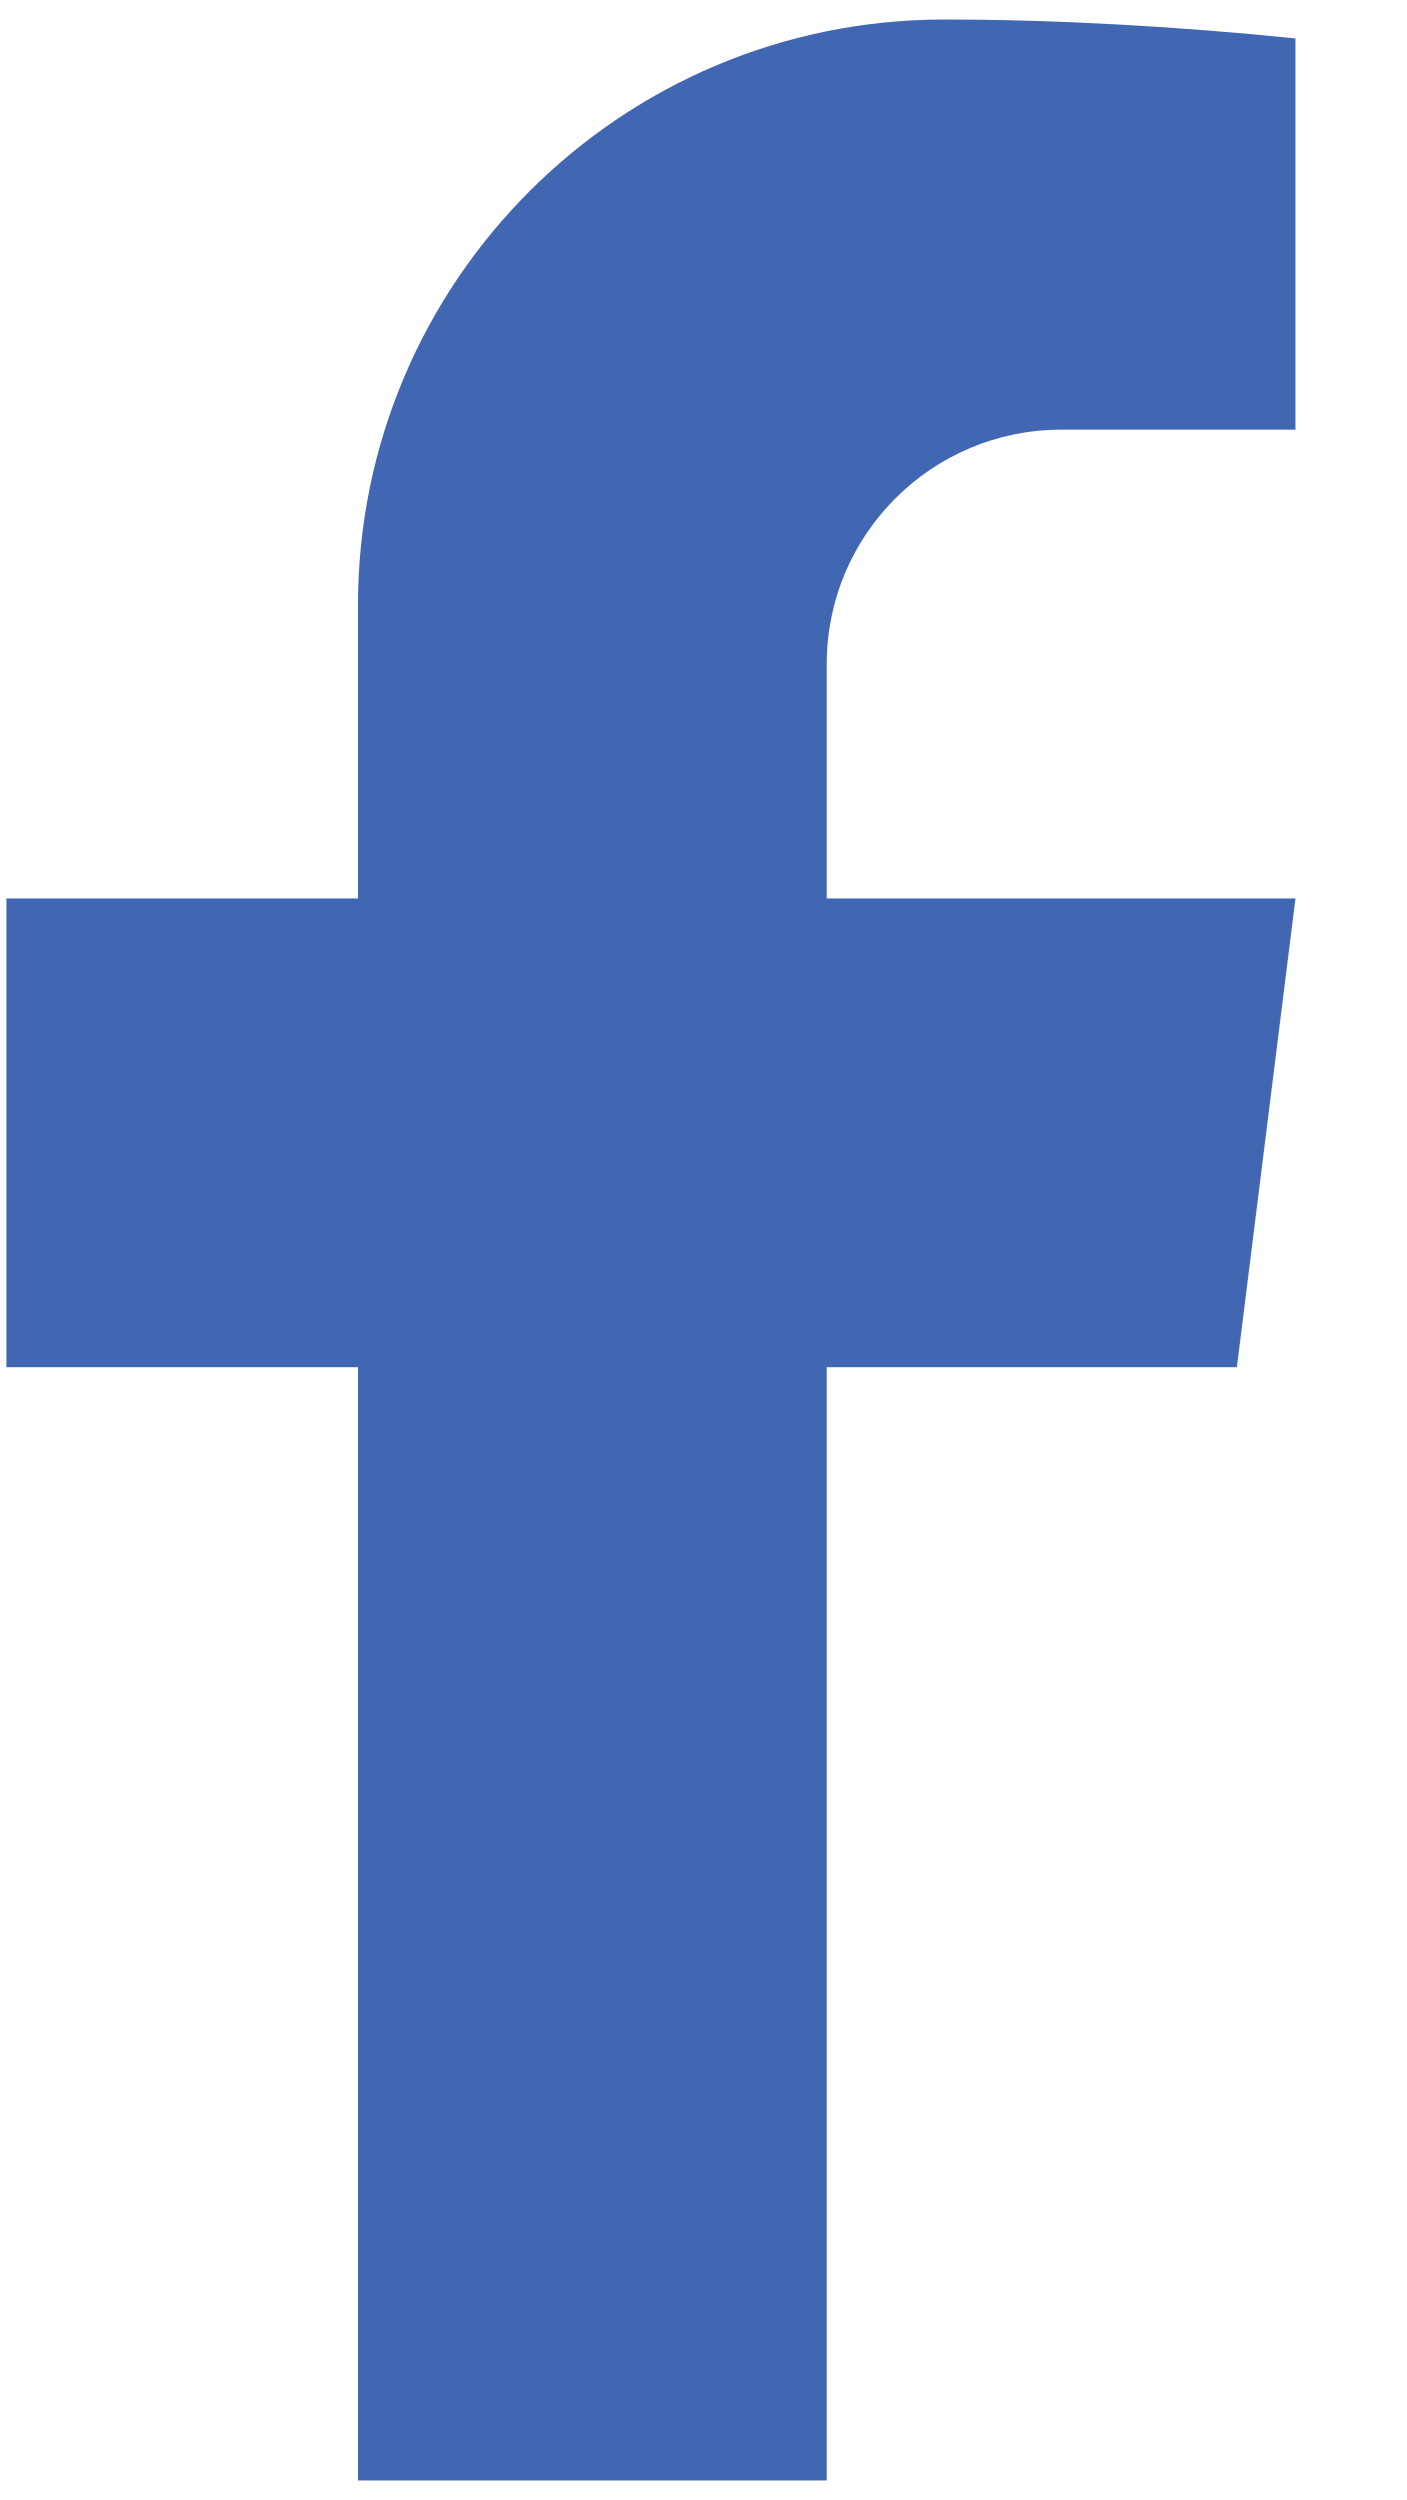
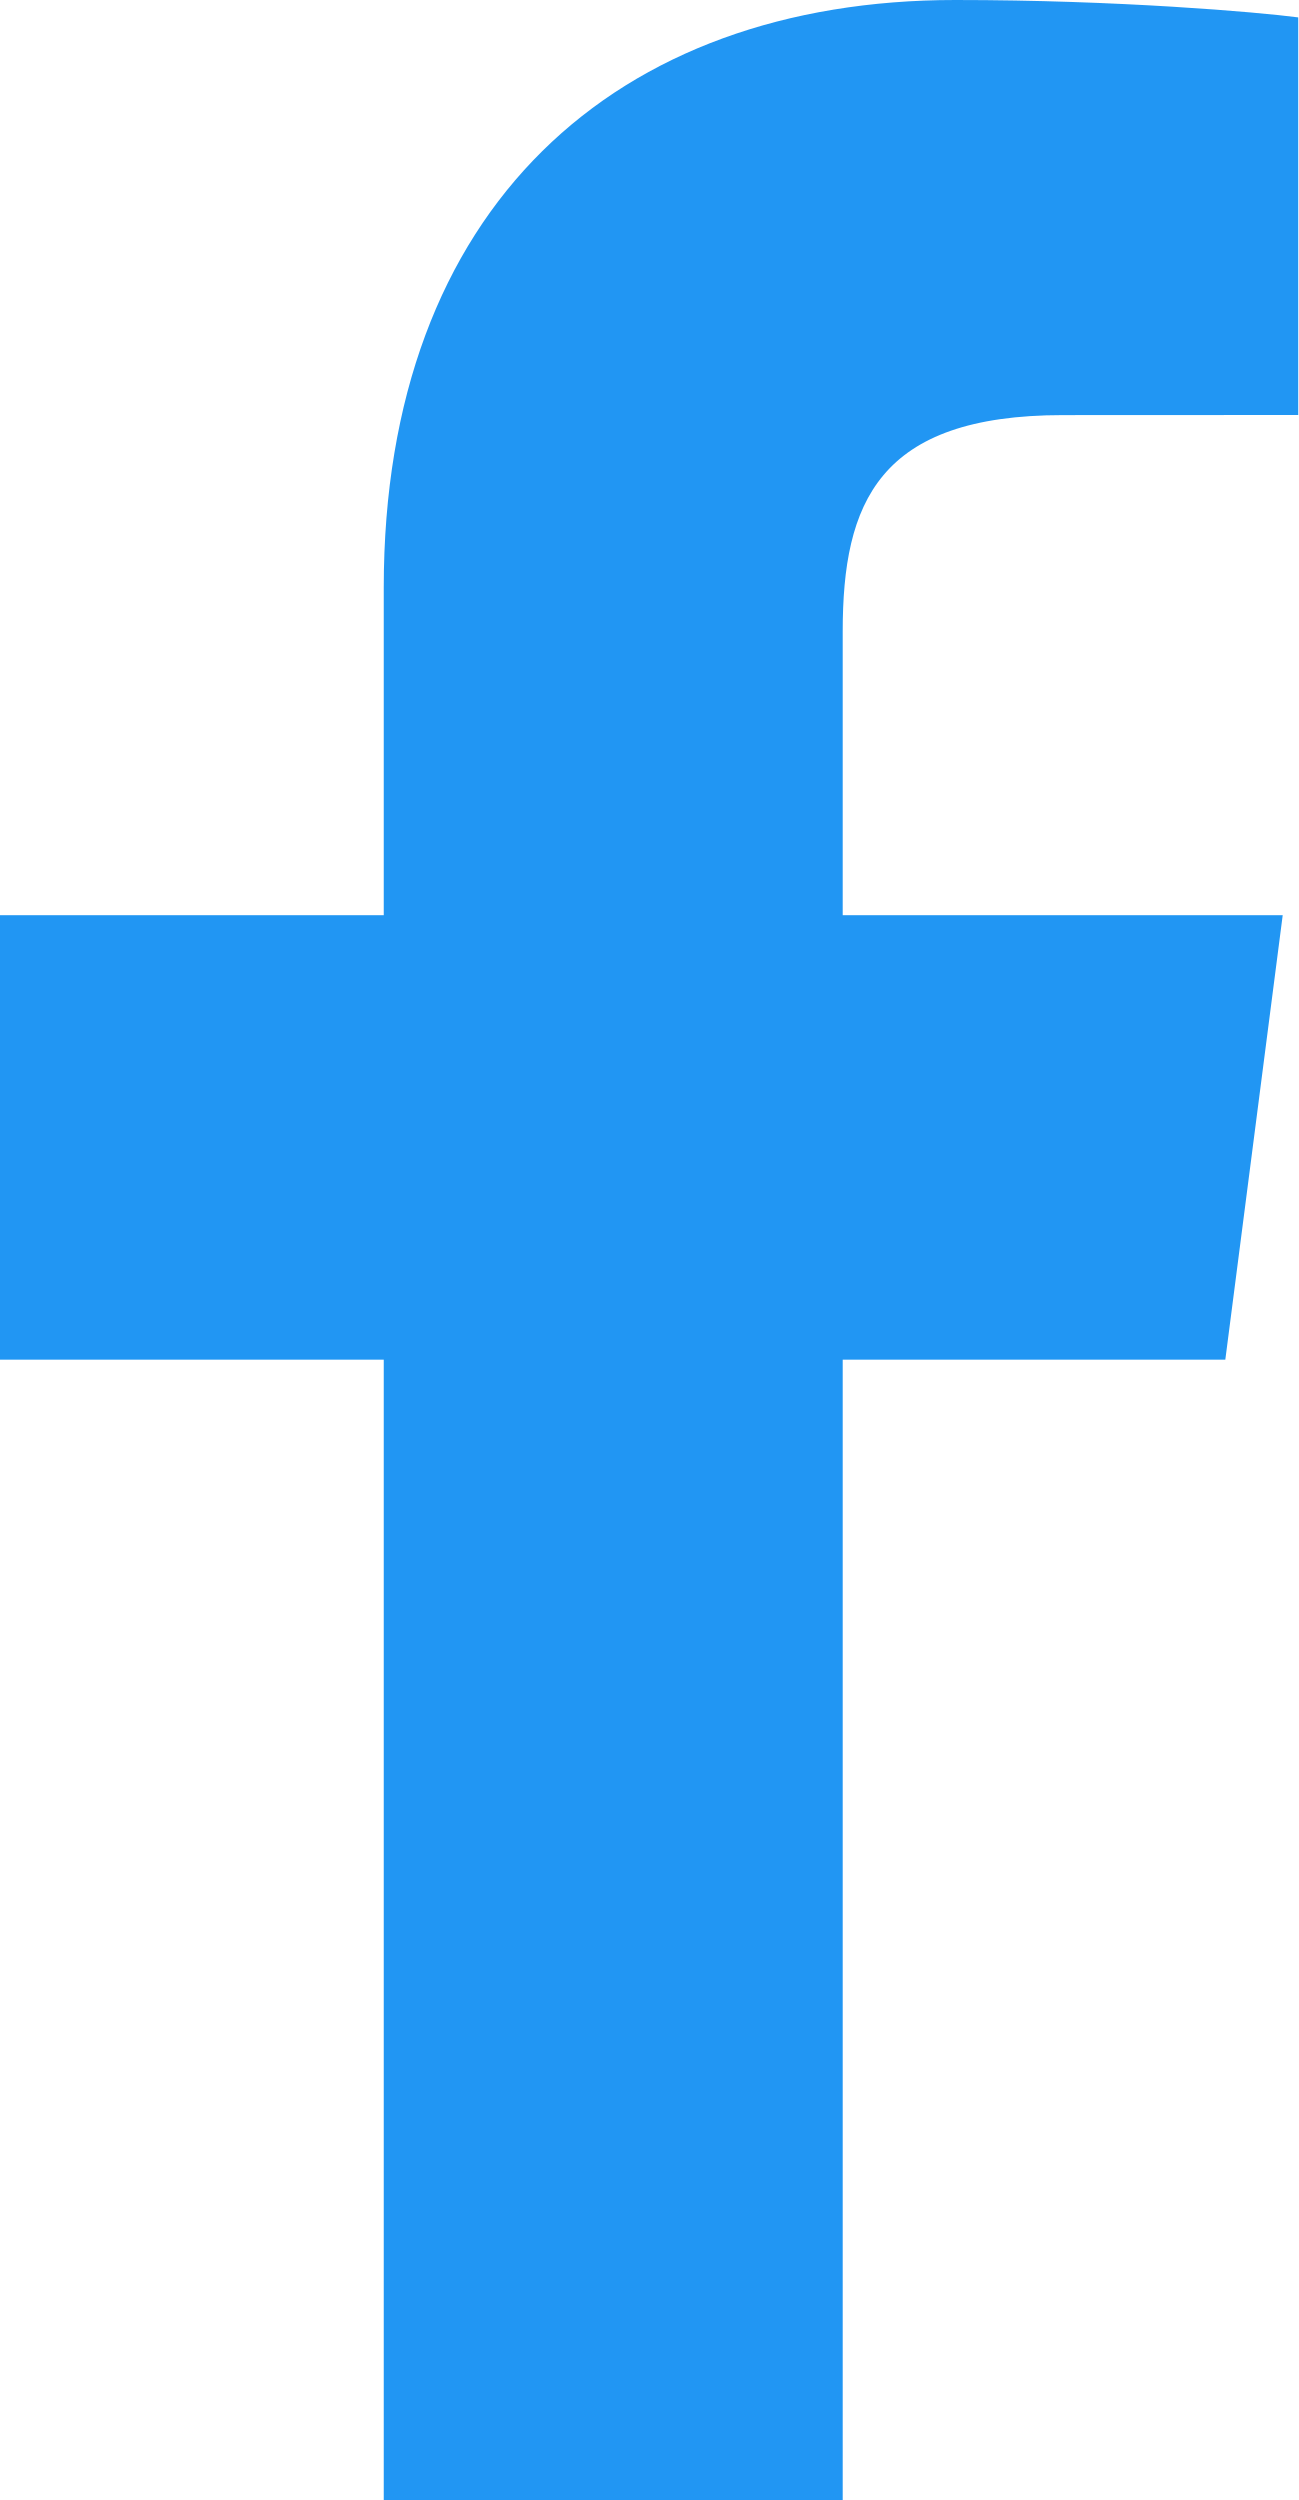
- <svg xmlns="http://www.w3.org/2000/svg" width="9" height="16" viewBox="0 0 9 16" fill="none">
-   <path d="M6.041 0.125C3.97 0.125 2.291 1.804 2.291 3.875V5.75H0.041V8.75H2.291V15.875H5.291V8.75H7.916L8.291 5.75H5.291V4.25C5.291 3.422 5.963 2.75 6.791 2.75H8.291V0.246C7.575 0.172 6.761 0.124 6.041 0.125Z" fill="#4267B2" />
+ <svg xmlns="http://www.w3.org/2000/svg" preserveAspectRatio="none" overflow="visible" style="display: block;" width="12.463" height="24" viewBox="0 0 12.463 24" fill="none">
+   <g id="Group">
+     <path id="f_1_" d="M8.09 24V13.053H11.763L12.314 8.786H8.09V6.062C8.09 4.827 8.431 3.985 10.205 3.985L12.463 3.984V0.167C12.072 0.116 10.732 0 9.172 0C5.914 0 3.684 1.988 3.684 5.639V8.786H0V13.053H3.684V24H8.09Z" fill="#2196F3" />
+   </g>
</svg>
